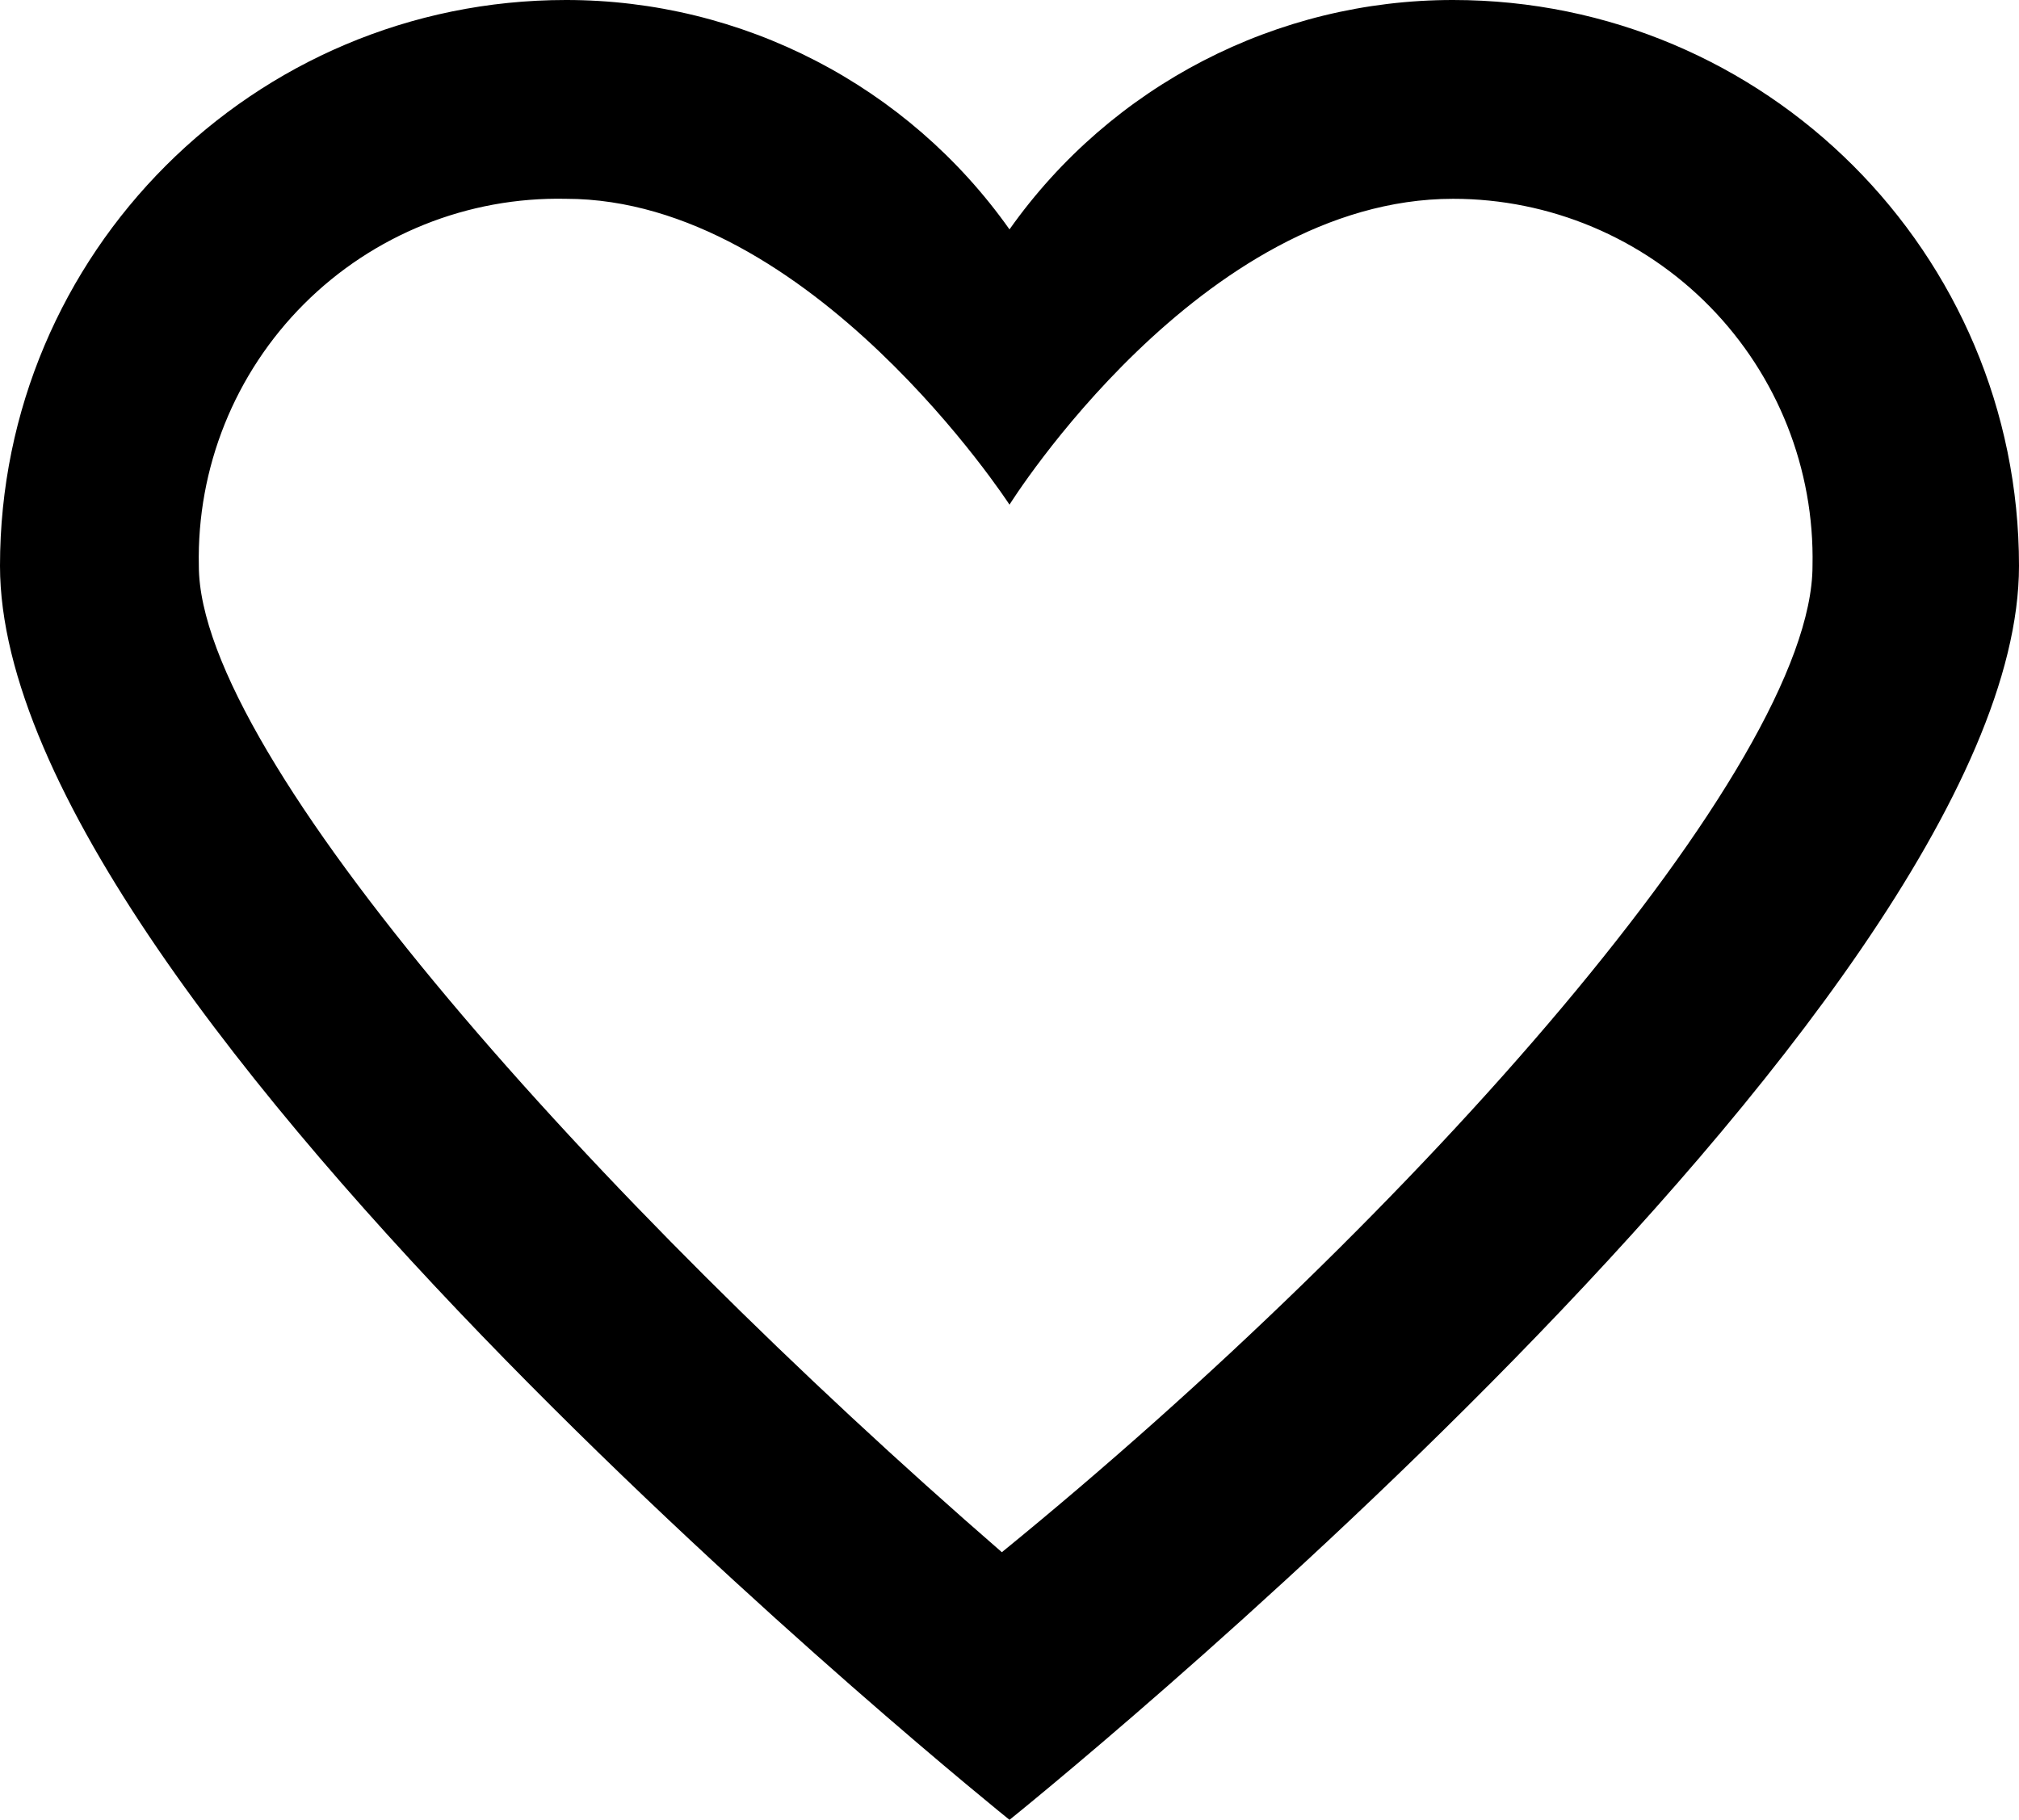
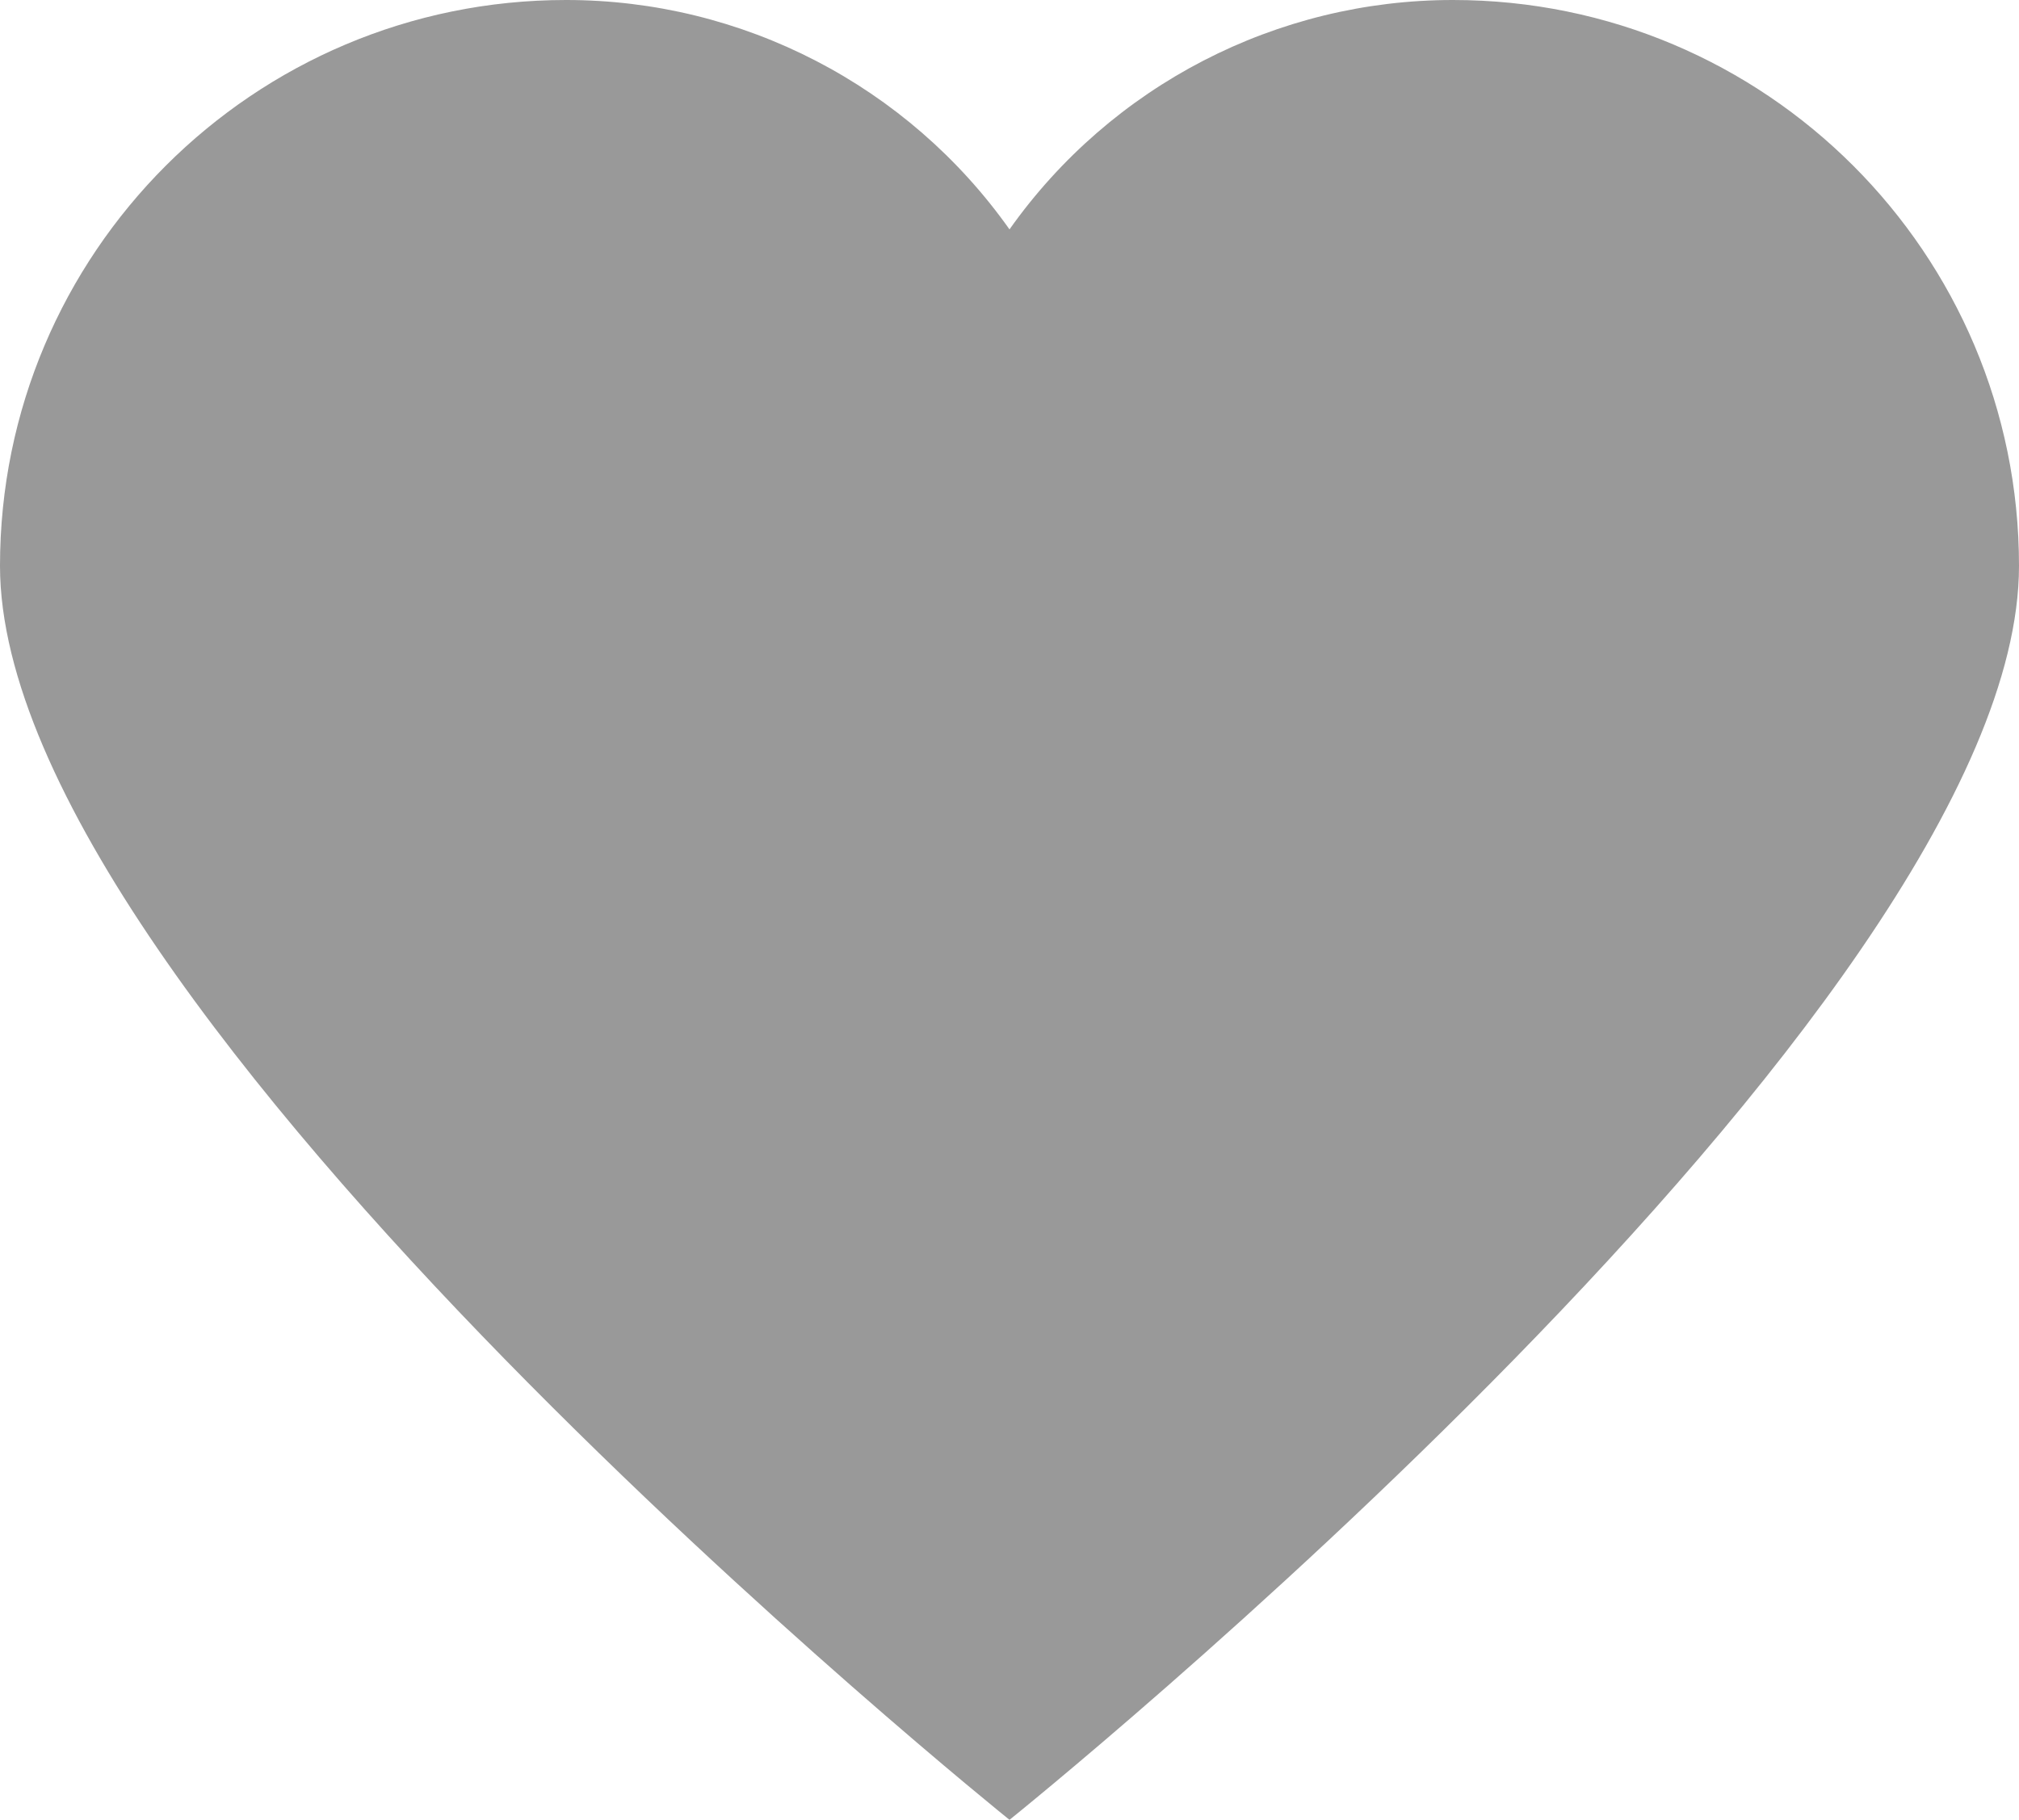
<svg xmlns="http://www.w3.org/2000/svg" viewBox="0 0 26.4 23.8">
-   <path d="M20.8,1.6a7.1,7.1,0,0,0-5.8,3,7.1,7.1,0,0,0-5.8-3A7.4,7.4,0,0,0,1.8,9C1.8,14.8,15,25.4,15,25.4S28.2,14.8,28.2,9A7.4,7.4,0,0,0,20.8,1.6Zm0,2.6A4.7,4.7,0,0,1,25.5,9c0,2.6-5.2,8.5-10.6,12.9C9.6,17.3,4.4,11.5,4.4,9A4.7,4.7,0,0,1,9.2,4.2c3.2,0,5.8,4,5.8,4s2.5-4,5.8-4" transform="translate(-1.8 -1.6)" />
+   <path fill="#999999" d="M20.8,1.6a7.1,7.1,0,0,0-5.8,3,7.1,7.1,0,0,0-5.8-3A7.4,7.4,0,0,0,1.8,9C1.8,14.8,15,25.4,15,25.4S28.2,14.8,28.2,9A7.4,7.4,0,0,0,20.8,1.6Z" transform="translate(-1.8 -1.6)" />
</svg>
